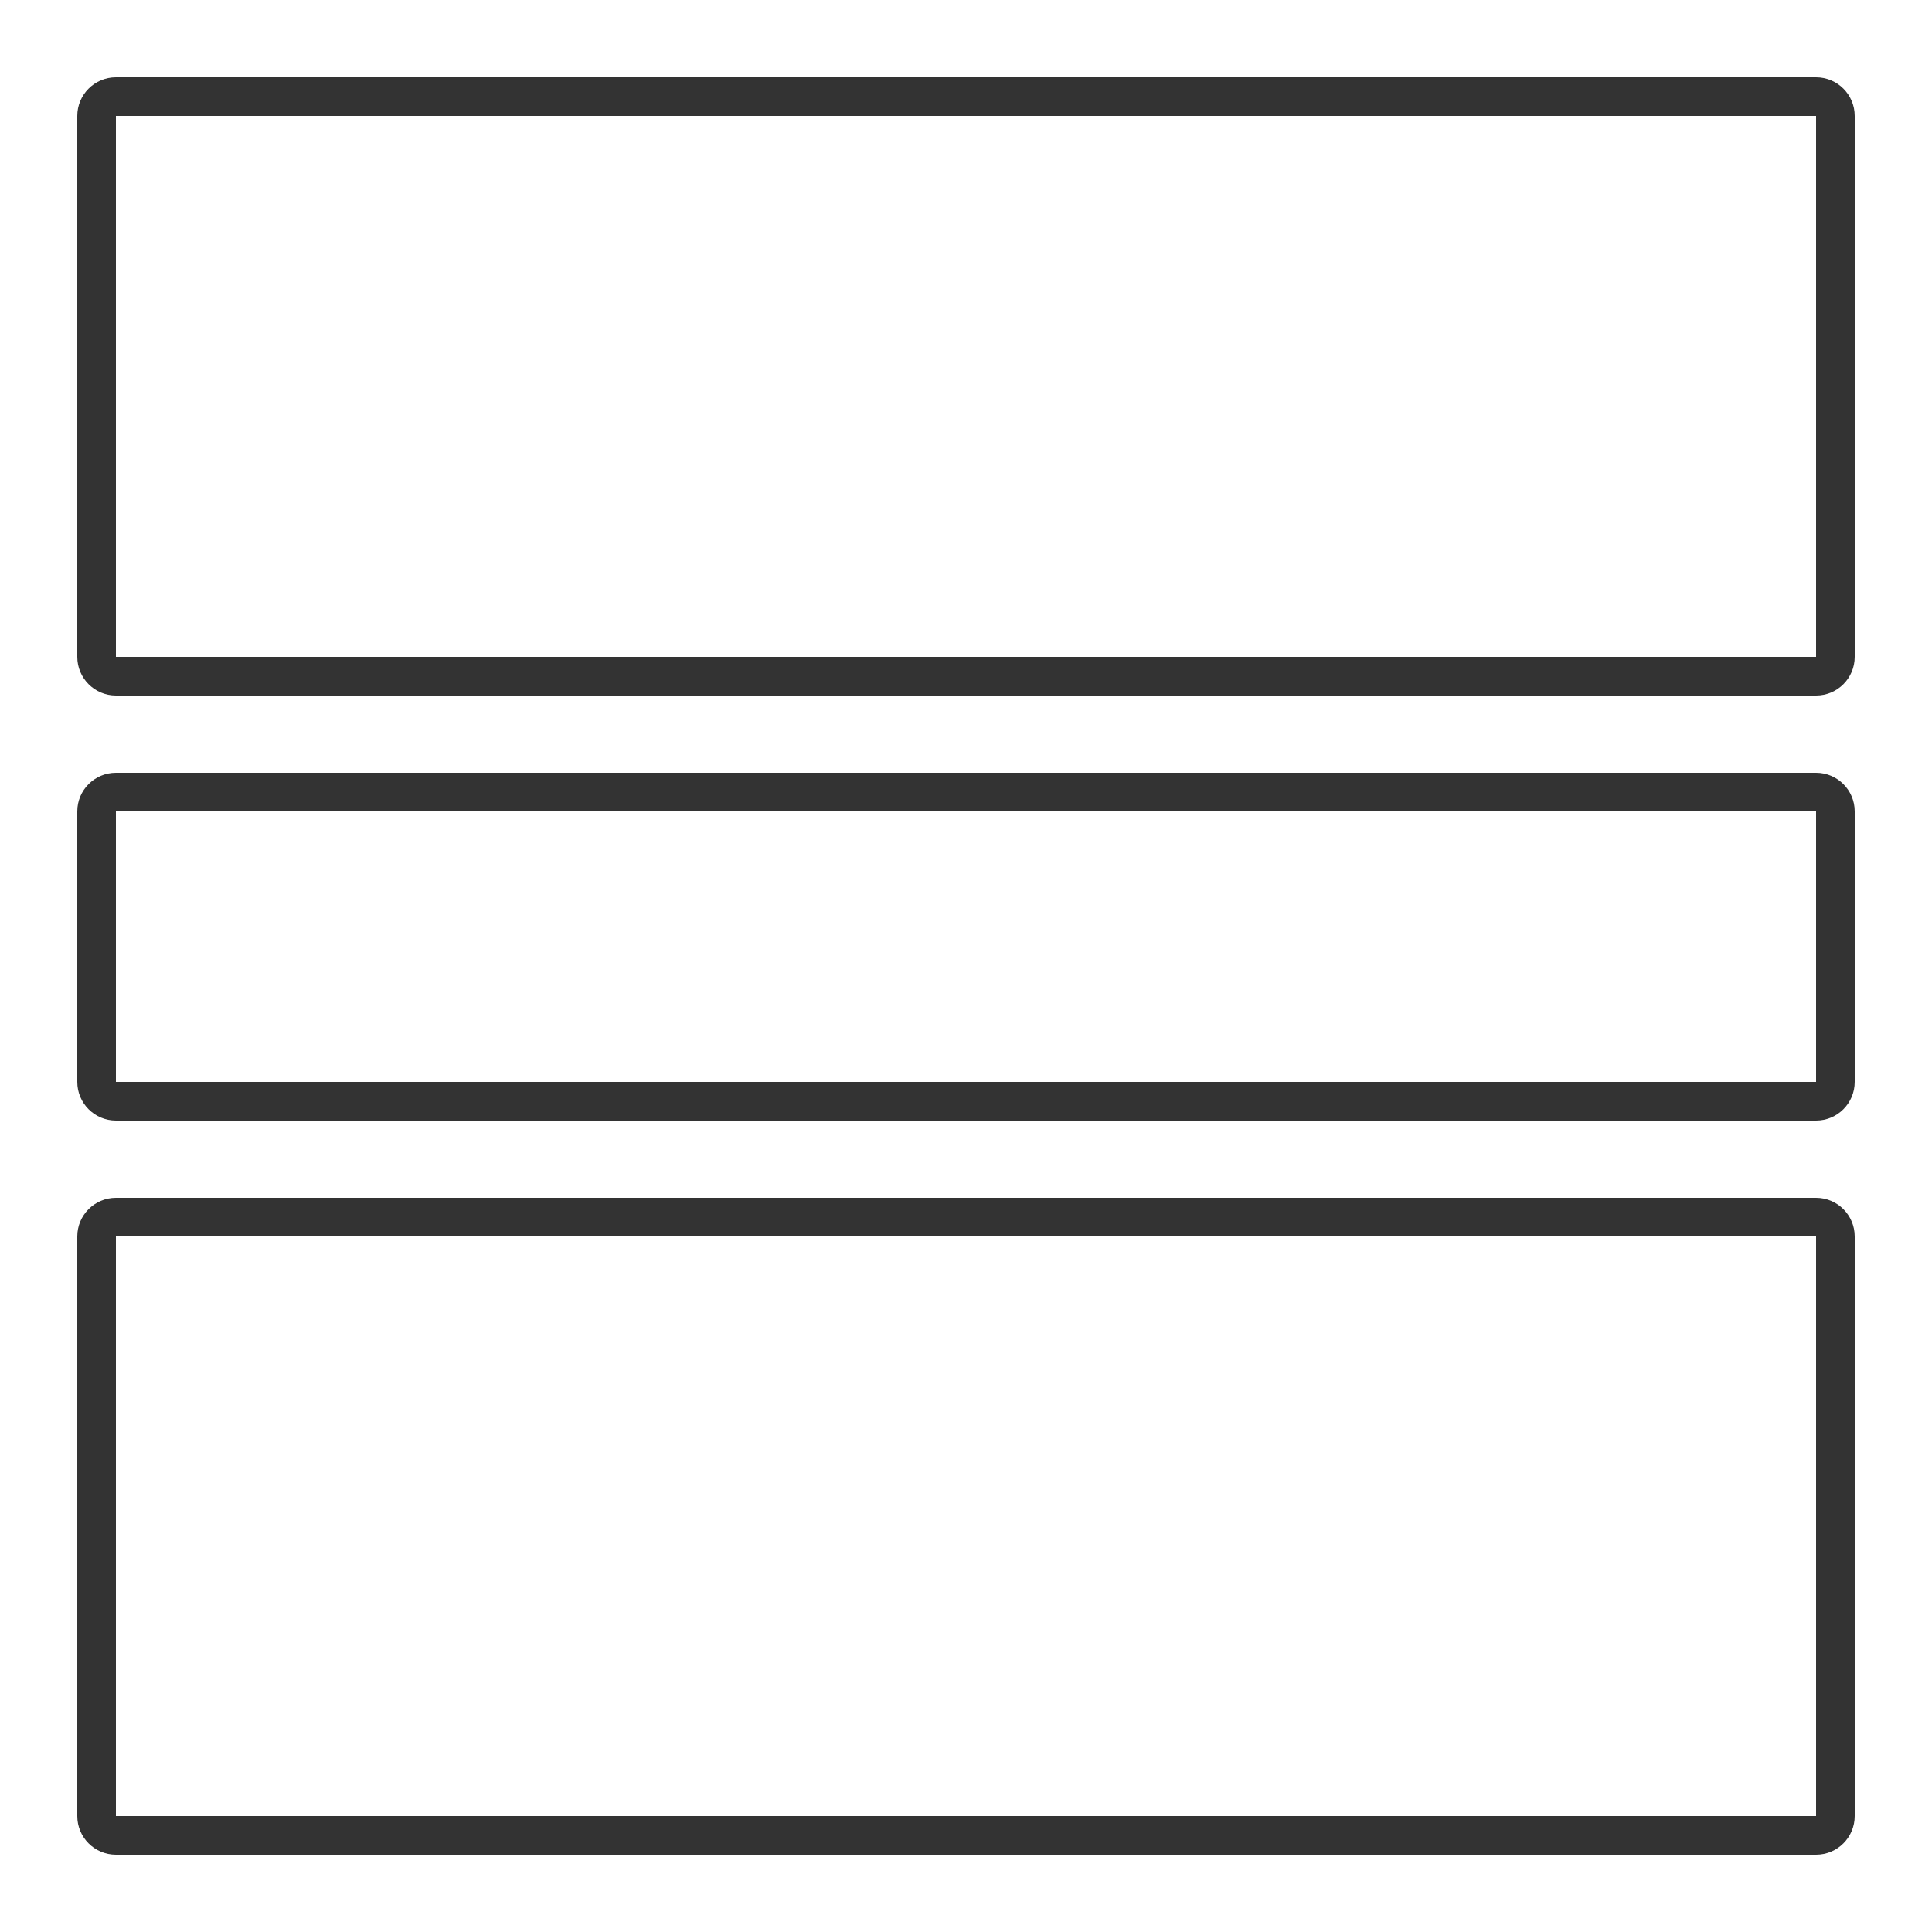
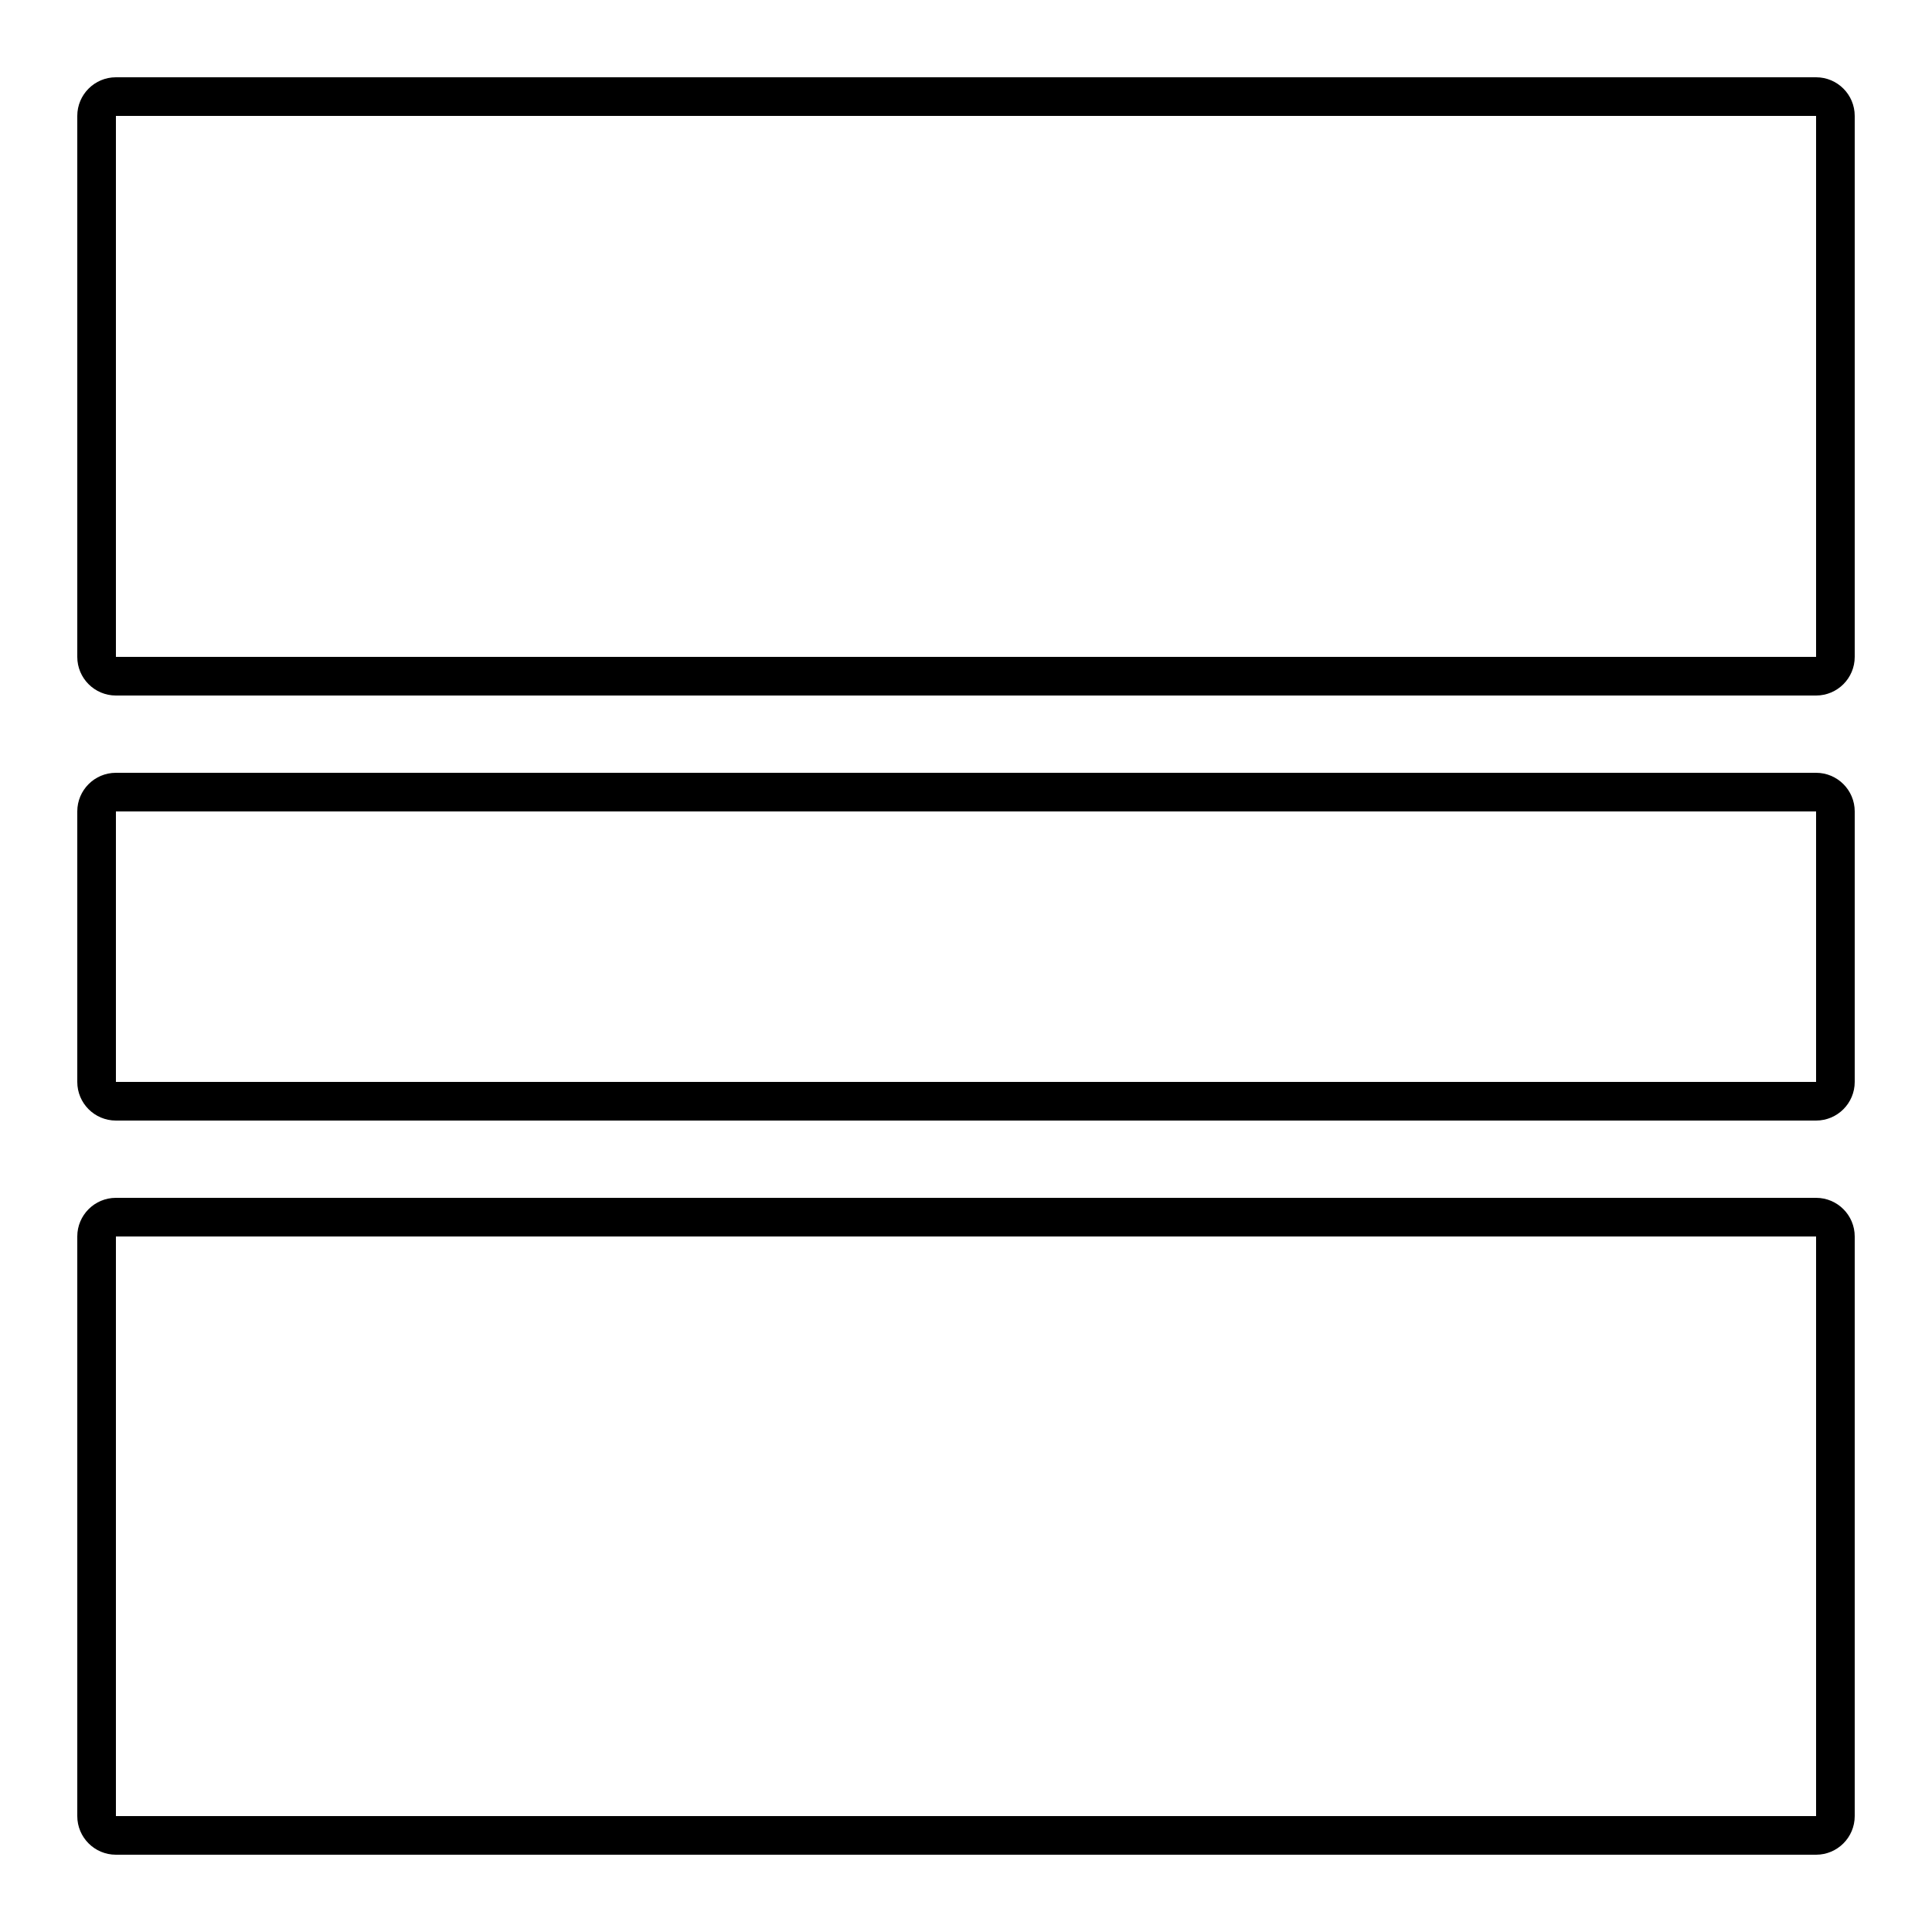
<svg xmlns="http://www.w3.org/2000/svg" width="50" height="50" viewBox="0 0 50 50">
-   <path fill="#333" d="M3,2 L47,2 C47.552,2 48,2.448 48,3 L48,17 C48,17.552 47.552,18 47,18 L3,18 C2.448,18 2,17.552 2,17 L2,3 C2,2.448 2.448,2 3,2 Z M3,3 L3,17 L47,17 L47,3 L3,3 Z M3,20 L47,20 C47.552,20 48,20.448 48,21 L48,28 C48,28.552 47.552,29 47,29 L3,29 C2.448,29 2,28.552 2,28 L2,21 C2,20.448 2.448,20 3,20 Z M3,21 L3,28 L47,28 L47,21 L3,21 Z M3,31 L47,31 C47.552,31 48,31.448 48,32 L48,47 C48,47.552 47.552,48 47,48 L3,48 C2.448,48 2,47.552 2,47 L2,32 C2,31.448 2.448,31 3,31 Z M3,32 L3,47 L47,47 L47,32 L3,32 Z" />
+   <path d="M3,2 L47,2 C47.552,2 48,2.448 48,3 L48,17 C48,17.552 47.552,18 47,18 L3,18 C2.448,18 2,17.552 2,17 L2,3 C2,2.448 2.448,2 3,2 Z M3,3 L3,17 L47,17 L47,3 L3,3 Z M3,20 L47,20 C47.552,20 48,20.448 48,21 L48,28 C48,28.552 47.552,29 47,29 L3,29 C2.448,29 2,28.552 2,28 L2,21 C2,20.448 2.448,20 3,20 Z M3,21 L3,28 L47,28 L47,21 L3,21 Z M3,31 L47,31 C47.552,31 48,31.448 48,32 L48,47 C48,47.552 47.552,48 47,48 L3,48 C2.448,48 2,47.552 2,47 L2,32 C2,31.448 2.448,31 3,31 Z M3,32 L3,47 L47,47 L47,32 L3,32 Z" />
</svg>
